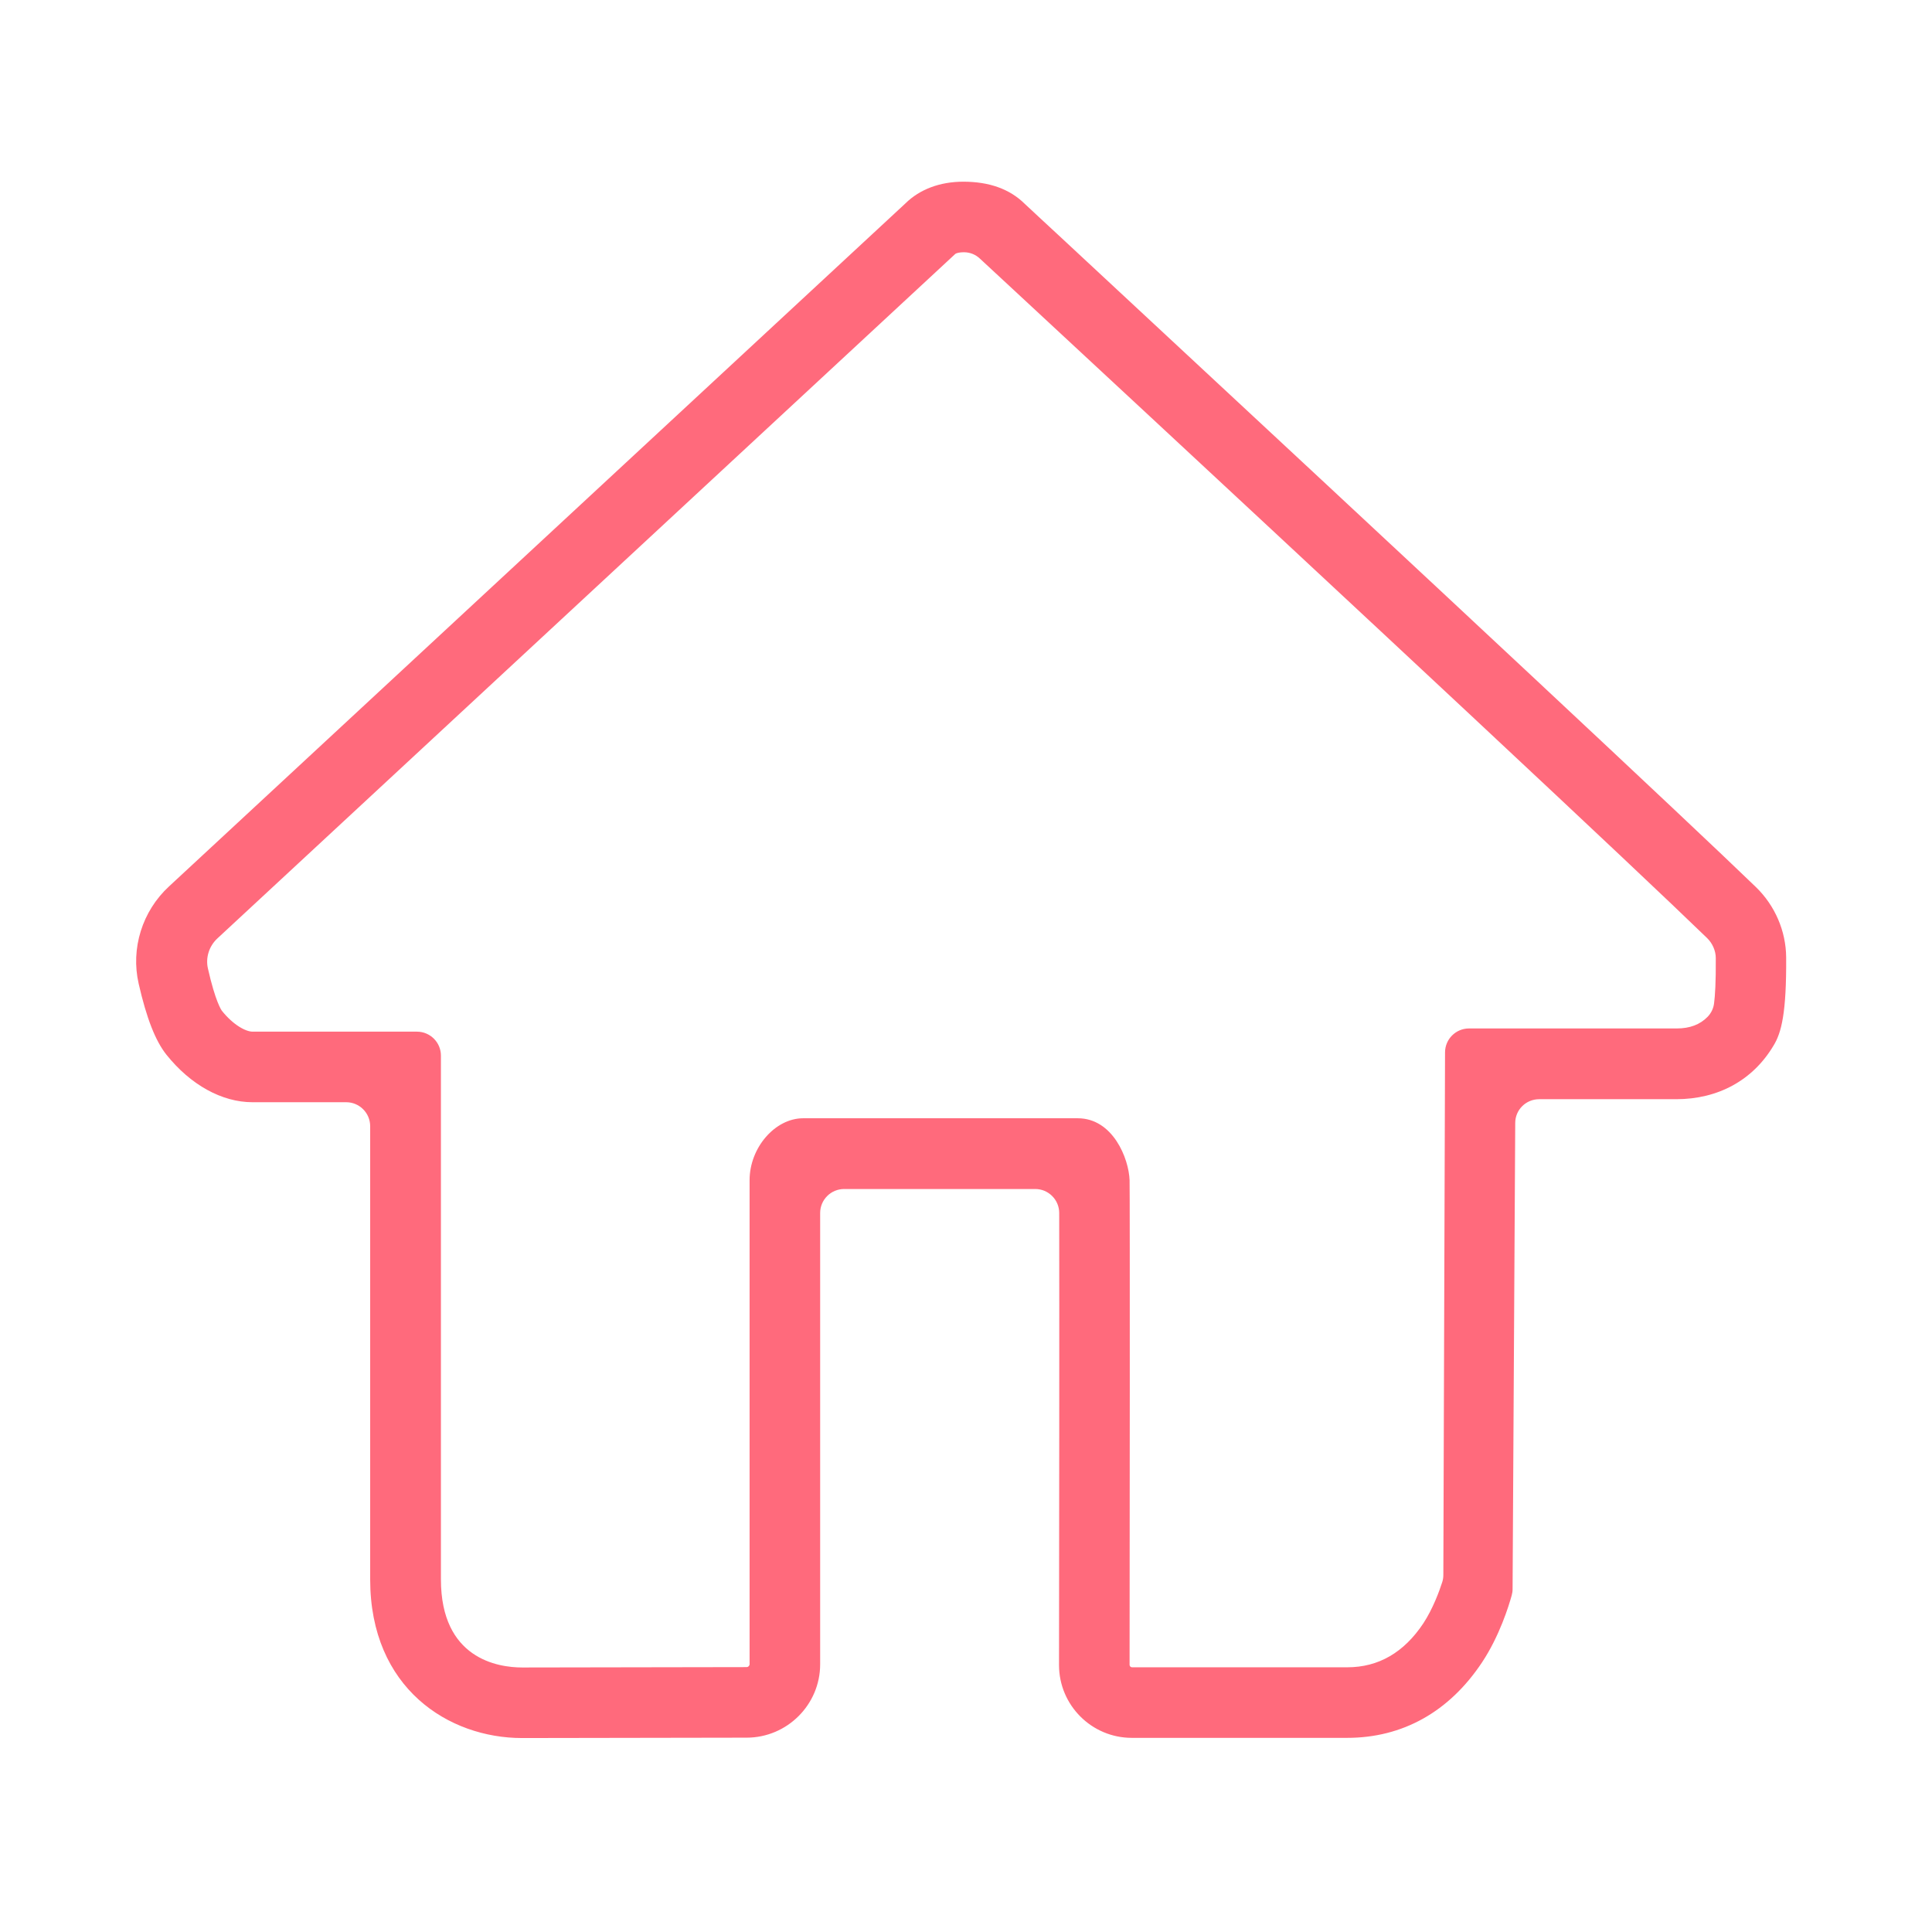
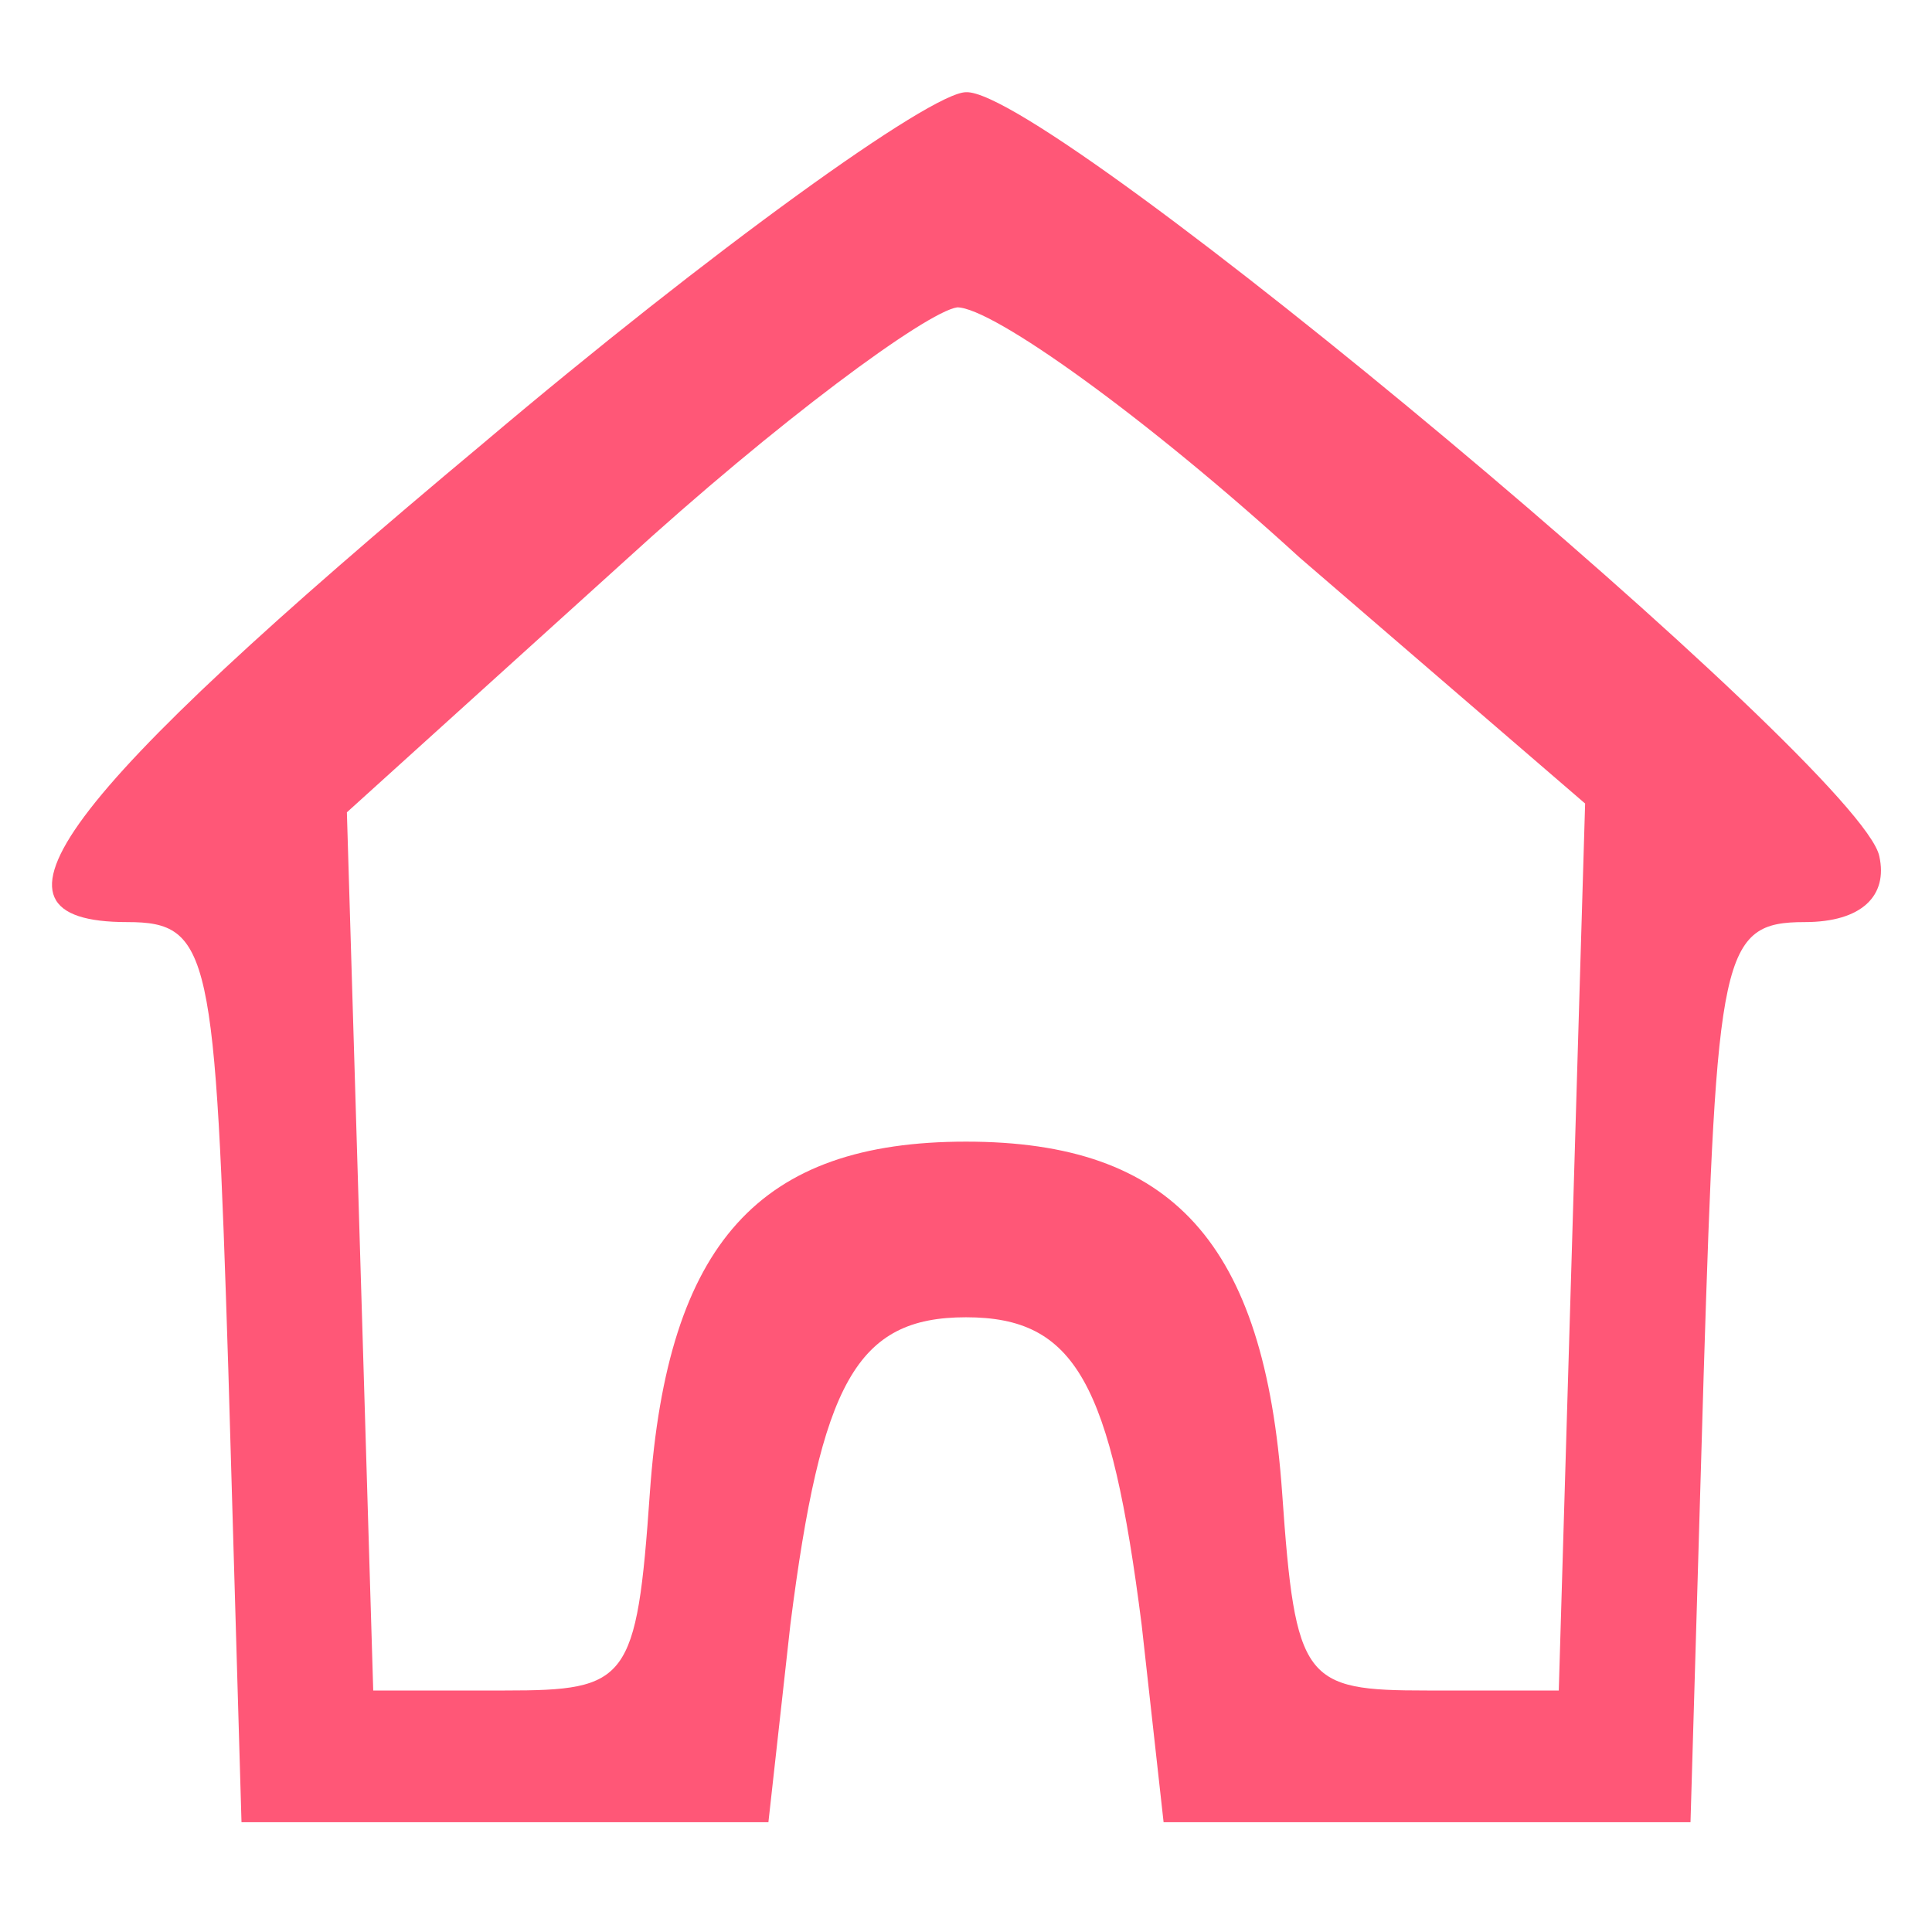
- <svg xmlns="http://www.w3.org/2000/svg" t="1592644376850" class="icon" viewBox="0 0 1024 1024" version="1.1" p-id="11862" width="48" height="48">
-   <defs>
-     <style type="text/css" />
-   </defs>
-   <path d="M946.7 507.4c-0.1-13.9-5.9-27.4-16-37.2-37.9-36.6-158.3-149.1-368-344l-12.2-11.3c-4.2-3.9-6.8-6.3-7.4-6.9-7.9-7.8-18.8-11.7-32.5-11.7-12.5 0-23.2 4.1-30.7 11.5l-390.3 362c-14.2 13.1-20.4 32.9-16.1 51.6 4.2 18.4 8.9 30.3 14.7 37.6 12.8 16 29.4 25.2 45.6 25.2h49.7c7 0 12.7 5.7 12.7 12.7v240.2c0 57.8 41.7 84.1 80.5 84.1 1.9 0 80.9-0.1 119-0.2 21.5 0 39-17.5 39-38.9V642.9c0-7 5.7-12.7 12.7-12.7h101.3c7 0 12.7 5.7 12.7 12.7 0.1 46.9 0 182.5-0.1 239.6 0 21.3 17.3 38.6 38.6 38.6H714c29.4 0 54.1-13.8 71.5-40 9.3-14 14.2-30 15.7-35.4 0.3-1.1 0.5-2.2 0.5-3.3l1.4-247.2c0-7 5.7-12.6 12.7-12.6h72.6c22.3 0 40.7-10.1 51.6-28.4 4.2-6.8 6.9-17.3 6.7-46.8zM714.1 883.7H600c-0.7 0-1.3-0.6-1.3-1.3 0.1-54.4 0.2-249.6 0-256.9-0.4-11.4-8.8-32.8-27.5-32.8H425.7c-14.9 0-28.4 15.6-28.4 32.8V882c0 0.9-0.7 1.6-1.6 1.6-38 0.1-117 0.2-118.9 0.2-12.9 0-43.1-4.6-43.1-46.7V559.5c0-7-5.7-12.7-12.7-12.7h-87.1c-3.6 0-10.3-3.5-16.4-11.2-0.1-0.2-3.3-4.5-7.3-22.3-1.3-5.7 0.6-11.8 5-15.9l391-362.7c0.6-0.6 2.4-1 4.6-1h0.1c3.2 0 6.2 1.2 8.5 3.4 2.5 2.3 7.5 7 17.9 16.6 201.3 186.8 328.4 305.6 367.5 343.5 2.8 2.7 4.6 6.7 4.6 10.6 0.1 12.8-0.4 20.1-0.9 23.9-0.3 2.7-1.5 5.2-3.4 7.2-4.1 4.2-9.5 6.2-16.4 6.2H778.6c-7 0-12.7 5.7-12.7 12.7l-0.9 277c0 1.3-0.2 2.6-0.6 3.8-1.5 4.7-4.9 14-10 21.8-10.3 15.5-23.8 23.3-40.3 23.3z" fill="#FF6A7C" p-id="11863" />
+ <svg xmlns="http://www.w3.org/2000/svg" version="1.0" width="44pt" height="44pt" viewBox="0 0 44 44" preserveAspectRatio="xMidYMid meet">
+   <g transform="translate(0,44) scale(0.1,-0.1)" fill="#ff5777" stroke="none">
+     <path d="M110 339 c-97 -81 -118 -109 -81 -109 19 0 20 -7 23 -102 l3 -103 60 0 60 0 5 45 c7 55 15 70 40 70 25 0 33 -15 40 -70 l5 -45 60 0 60 0 3 102 c3 96 4 103 23 103 13 0 19 6 17 15 -4 20 -189 175 -208 174 -8 0 -58 -36 -110 -80z m186 -26 l65 -56 -3 -101 -3 -101 -30 0 c-28 0 -30 2 -33 45 -4 57 -25 80 -72 80 -47 0 -68 -23 -72 -80 -3 -43 -5 -45 -33 -45 l-30 0 -3 100 -3 100 63 57 c35 32 69 57 76 58 8 0 43 -25 78 -57z" />
+   </g>
</svg>
